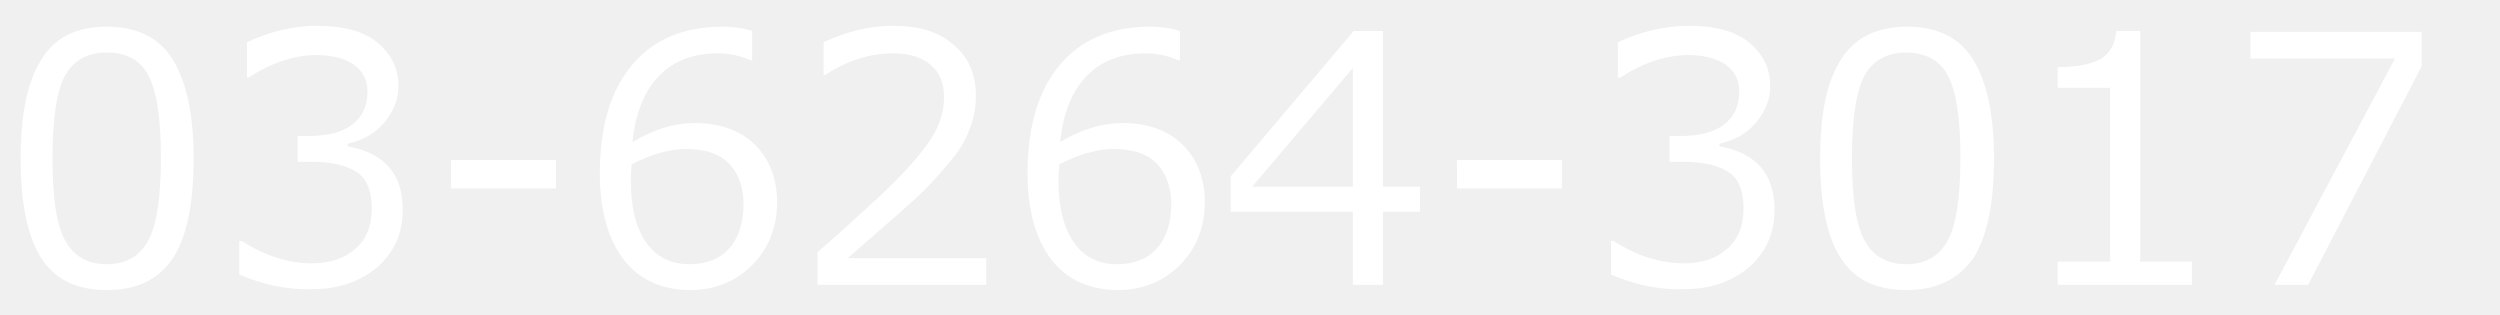
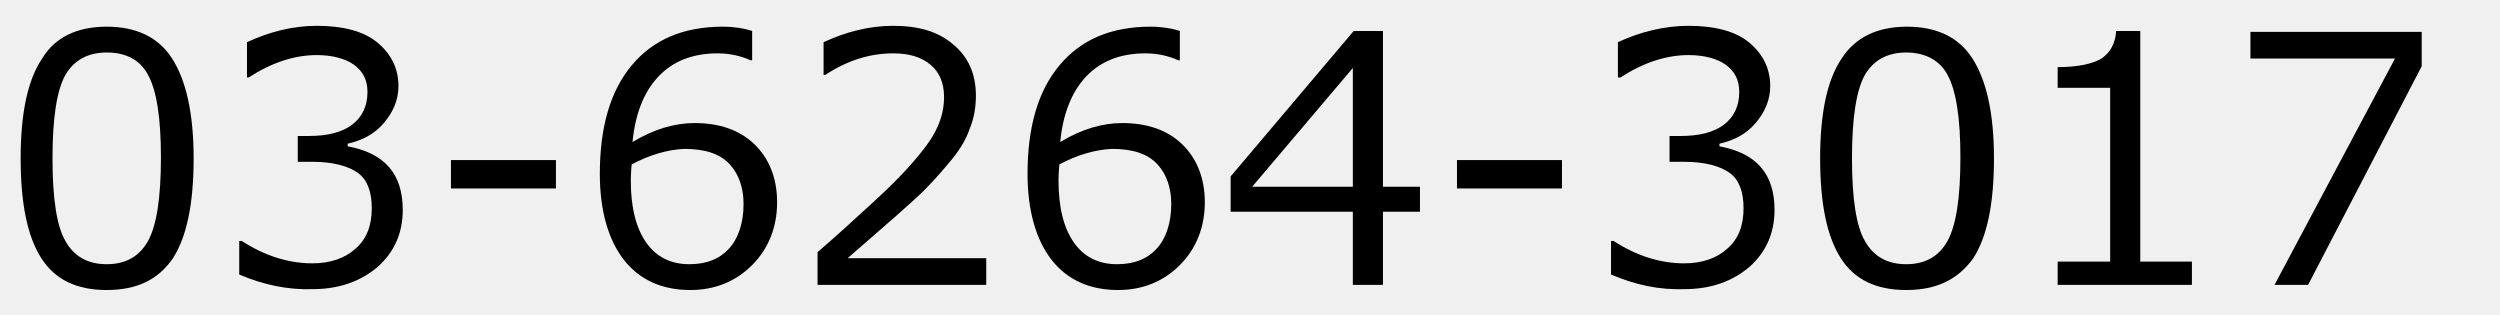
<svg xmlns="http://www.w3.org/2000/svg" version="1.1" id="レイヤー_1" x="0px" y="0px" viewBox="0 0 290.5 36.5" style="enable-background:new 0 0 290.5 36.5;" xml:space="preserve">
  <style type="text/css">
- 	.st0{fill:#FFFFFF;}
+ 	.st0{fill:#000000;}
</style>
  <g>
    <path class="st0" d="M12.4,33.7c-3.5,0-6-1.2-7.6-3.7c-1.6-2.5-2.4-6.3-2.4-11.6c0-5.2,0.8-9.1,2.5-11.6C6.4,4.3,9,3.1,12.4,3.1   c3.4,0,6,1.2,7.6,3.7c1.6,2.5,2.5,6.3,2.5,11.6c0,5.3-0.8,9.1-2.4,11.6C18.4,32.5,15.9,33.7,12.4,33.7z M12.4,6.1   c-2.2,0-3.8,0.9-4.8,2.6c-1,1.8-1.5,5-1.5,9.7c0,4.7,0.5,7.9,1.5,9.6c1,1.8,2.6,2.7,4.8,2.7s3.8-0.9,4.8-2.7s1.5-5,1.5-9.7   c0-4.6-0.5-7.8-1.5-9.6C16.3,7,14.7,6.1,12.4,6.1z" />
    <path class="st0" d="M27.8,31.9v-3.9h0.3c2.6,1.7,5.4,2.6,8.2,2.6c2.1,0,3.8-0.6,5-1.7c1.3-1.1,1.9-2.7,1.9-4.7   c0-1.9-0.5-3.3-1.6-4.1s-2.9-1.3-5.3-1.3h-1.7v-3h1.3c2.1,0,3.8-0.4,5-1.3c1.2-0.9,1.8-2.2,1.8-3.8c0-1.4-0.5-2.4-1.6-3.2   c-1-0.7-2.5-1.1-4.3-1.1c-2.6,0-5.3,0.9-7.9,2.6h-0.2V4.9C31.3,3.7,34,3,36.8,3c3,0,5.4,0.6,7,1.9s2.5,3,2.5,5.1   c0,1.6-0.6,3-1.7,4.3c-1.1,1.3-2.5,2-4.2,2.4v0.3c4.3,0.8,6.4,3.2,6.4,7.4c0,2.7-1,4.9-2.9,6.6c-2,1.7-4.5,2.6-7.6,2.6   C33.5,33.7,30.6,33.1,27.8,31.9z" />
    <path class="st0" d="M64.6,21.9H52.4v-3.3h12.2V21.9z" />
    <path class="st0" d="M87.4,3.6V7h-0.2c-1.1-0.5-2.4-0.8-3.8-0.8c-2.9,0-5.2,0.9-6.9,2.7c-1.7,1.8-2.7,4.4-3,7.6   c2.5-1.5,4.9-2.2,7.2-2.2c2.9,0,5.2,0.8,6.9,2.4s2.7,3.9,2.7,6.8c0,2.9-1,5.4-2.9,7.3c-1.9,1.9-4.3,2.9-7.2,2.9   c-3.3,0-5.9-1.2-7.7-3.5c-1.8-2.3-2.8-5.7-2.8-10c0-5.4,1.2-9.6,3.7-12.6c2.5-3,6-4.5,10.6-4.5C85.3,3.1,86.5,3.3,87.4,3.6z    M73.4,19.1c-0.1,1.1-0.1,1.7-0.1,1.9c0,3.1,0.6,5.5,1.8,7.2s2.9,2.5,5,2.5c2,0,3.5-0.6,4.6-1.8c1.1-1.2,1.7-3,1.7-5.2   c0-1.8-0.5-3.4-1.6-4.6s-2.8-1.8-5.3-1.8C77.5,17.4,75.5,18,73.4,19.1z" />
    <path class="st0" d="M114.6,33.1H95v-3.8c2.1-1.8,4.4-3.9,7-6.3s4.5-4.5,5.8-6.3c1.3-1.8,1.9-3.6,1.9-5.4c0-1.6-0.5-2.9-1.6-3.8   c-1.1-0.9-2.5-1.3-4.3-1.3c-2.7,0-5.3,0.8-7.9,2.5h-0.2V4.9C98.3,3.7,101,3,103.8,3c3,0,5.3,0.7,7,2.2c1.7,1.4,2.6,3.4,2.6,5.9   c0,1.3-0.2,2.6-0.7,3.8c-0.4,1.2-1.1,2.4-2,3.5c-0.9,1.1-2,2.4-3.3,3.7s-4.3,3.9-8.9,7.9h16.1V33.1z" />
    <path class="st0" d="M137.1,3.6V7h-0.2c-1.1-0.5-2.4-0.8-3.8-0.8c-2.9,0-5.2,0.9-6.9,2.7c-1.7,1.8-2.7,4.4-3,7.6   c2.5-1.5,4.9-2.2,7.2-2.2c2.9,0,5.2,0.8,6.9,2.4s2.7,3.9,2.7,6.8c0,2.9-1,5.4-2.9,7.3c-1.9,1.9-4.3,2.9-7.2,2.9   c-3.3,0-5.9-1.2-7.7-3.5c-1.8-2.3-2.8-5.7-2.8-10c0-5.4,1.2-9.6,3.7-12.6c2.5-3,6-4.5,10.6-4.5C135,3.1,136.2,3.3,137.1,3.6z    M123.1,19.1c-0.1,1.1-0.1,1.7-0.1,1.9c0,3.1,0.6,5.5,1.8,7.2s2.9,2.5,5,2.5c2,0,3.5-0.6,4.6-1.8c1.1-1.2,1.7-3,1.7-5.2   c0-1.8-0.5-3.4-1.6-4.6s-2.8-1.8-5.3-1.8C127.2,17.4,125.2,18,123.1,19.1z" />
    <path class="st0" d="M165,24.6h-4.3v8.5h-3.5v-8.5H143v-4.1l14.3-16.9h3.4v18.1h4.3V24.6z M157.2,21.7V7.9l-11.7,13.8H157.2z" />
    <path class="st0" d="M181.5,21.9h-12.2v-3.3h12.2V21.9z" />
    <path class="st0" d="M187.2,31.9v-3.9h0.3c2.6,1.7,5.4,2.6,8.2,2.6c2.1,0,3.8-0.6,5-1.7c1.3-1.1,1.9-2.7,1.9-4.7   c0-1.9-0.5-3.3-1.6-4.1s-2.9-1.3-5.3-1.3h-1.7v-3h1.3c2.1,0,3.8-0.4,5-1.3c1.2-0.9,1.8-2.2,1.8-3.8c0-1.4-0.5-2.4-1.6-3.2   c-1-0.7-2.5-1.1-4.3-1.1c-2.6,0-5.3,0.9-7.9,2.6H188V4.9c2.6-1.2,5.4-1.9,8.2-1.9c3,0,5.4,0.6,7,1.9s2.5,3,2.5,5.1   c0,1.6-0.6,3-1.7,4.3c-1.1,1.3-2.5,2-4.2,2.4v0.3c4.3,0.8,6.4,3.2,6.4,7.4c0,2.7-1,4.9-2.9,6.6c-2,1.7-4.5,2.6-7.6,2.6   C192.8,33.7,190,33.1,187.2,31.9z" />
    <path class="st0" d="M221.5,33.7c-3.5,0-6-1.2-7.6-3.7c-1.6-2.5-2.4-6.3-2.4-11.6c0-5.2,0.8-9.1,2.5-11.6c1.6-2.5,4.2-3.7,7.6-3.7   c3.4,0,6,1.2,7.6,3.7c1.6,2.5,2.5,6.3,2.5,11.6c0,5.3-0.8,9.1-2.4,11.6C227.5,32.5,225,33.7,221.5,33.7z M221.5,6.1   c-2.2,0-3.8,0.9-4.8,2.6c-1,1.8-1.5,5-1.5,9.7c0,4.7,0.5,7.9,1.5,9.6c1,1.8,2.6,2.7,4.8,2.7s3.8-0.9,4.8-2.7s1.5-5,1.5-9.7   c0-4.6-0.5-7.8-1.5-9.6C225.4,7,223.7,6.1,221.5,6.1z" />
    <path class="st0" d="M254.8,33.1h-15.7v-2.7h6.1V10.2h-6.1V7.8c2.4,0,4.1-0.4,5.1-1c1-0.7,1.6-1.7,1.7-3.2h2.8v26.8h6V33.1z" />
    <path class="st0" d="M281.4,7.7l-13.2,25.4h-3.9l14-26.3h-16.8V3.7h19.9V7.7z" />
  </g>
  <text transform="matrix(1 0 0 1 -9.5203 -20.3351)" style="font-family:'Meiryo'; font-size:40px;">03-6264-3018</text>
</svg>
